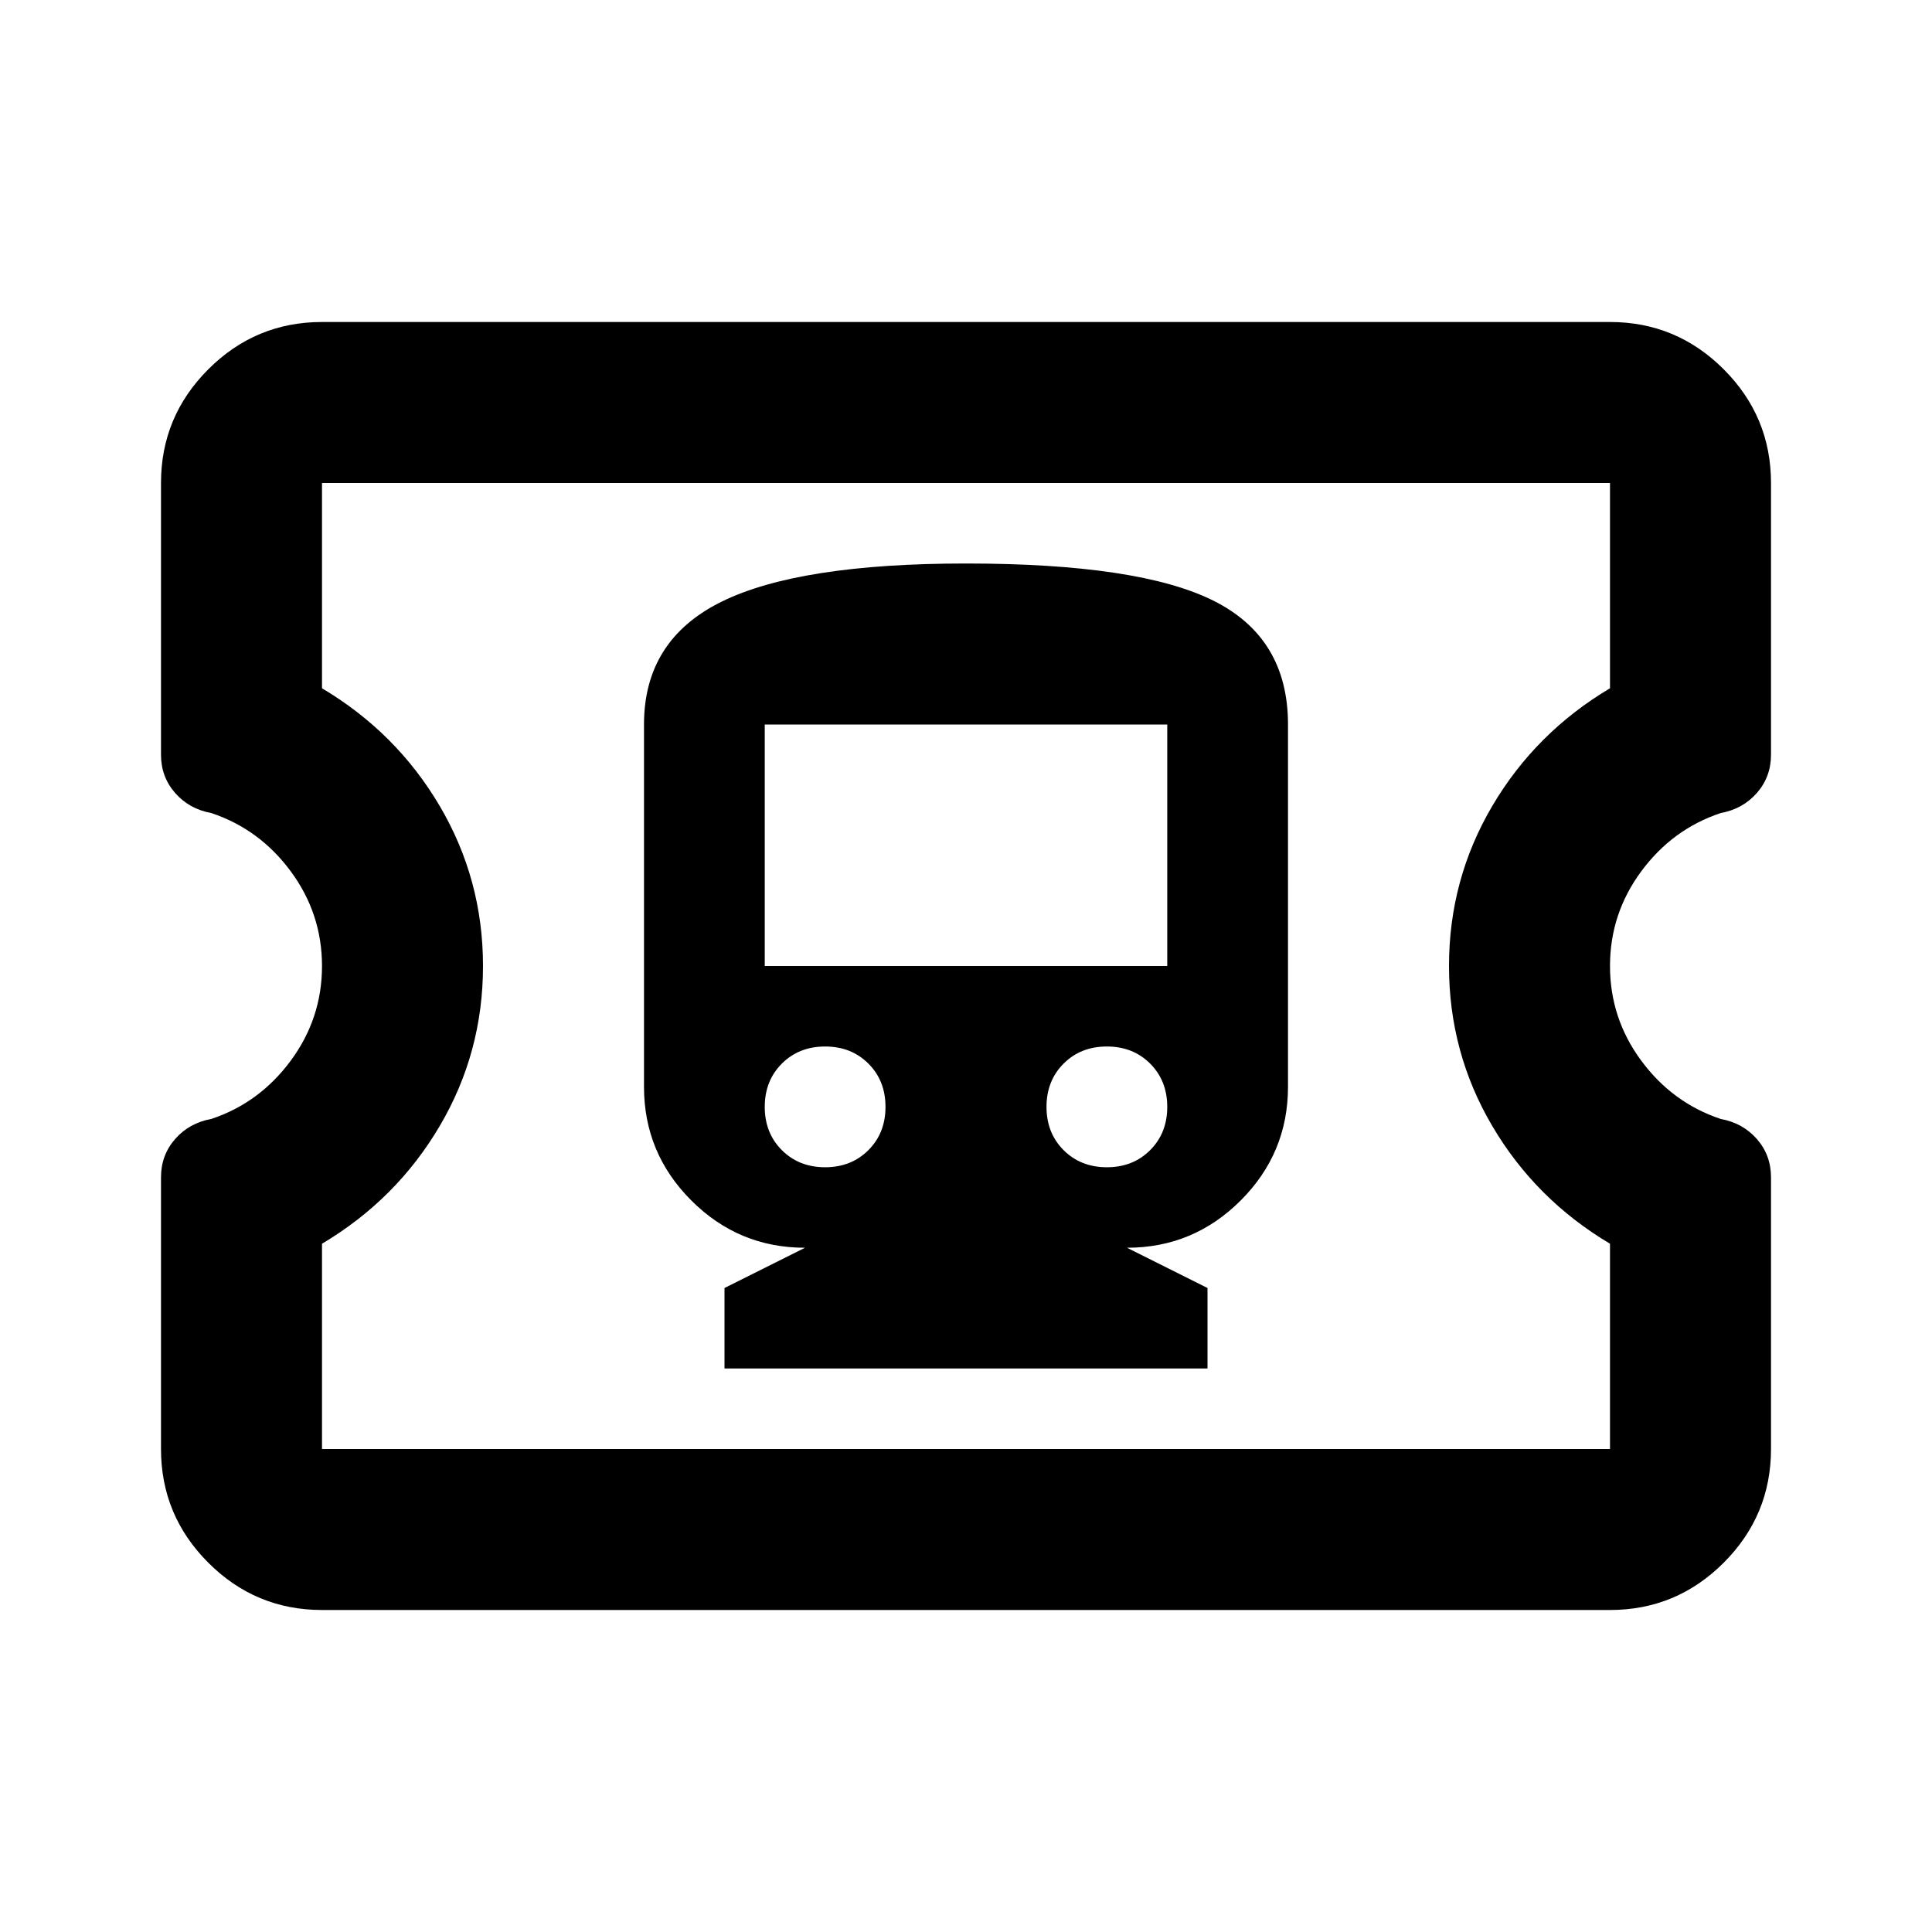
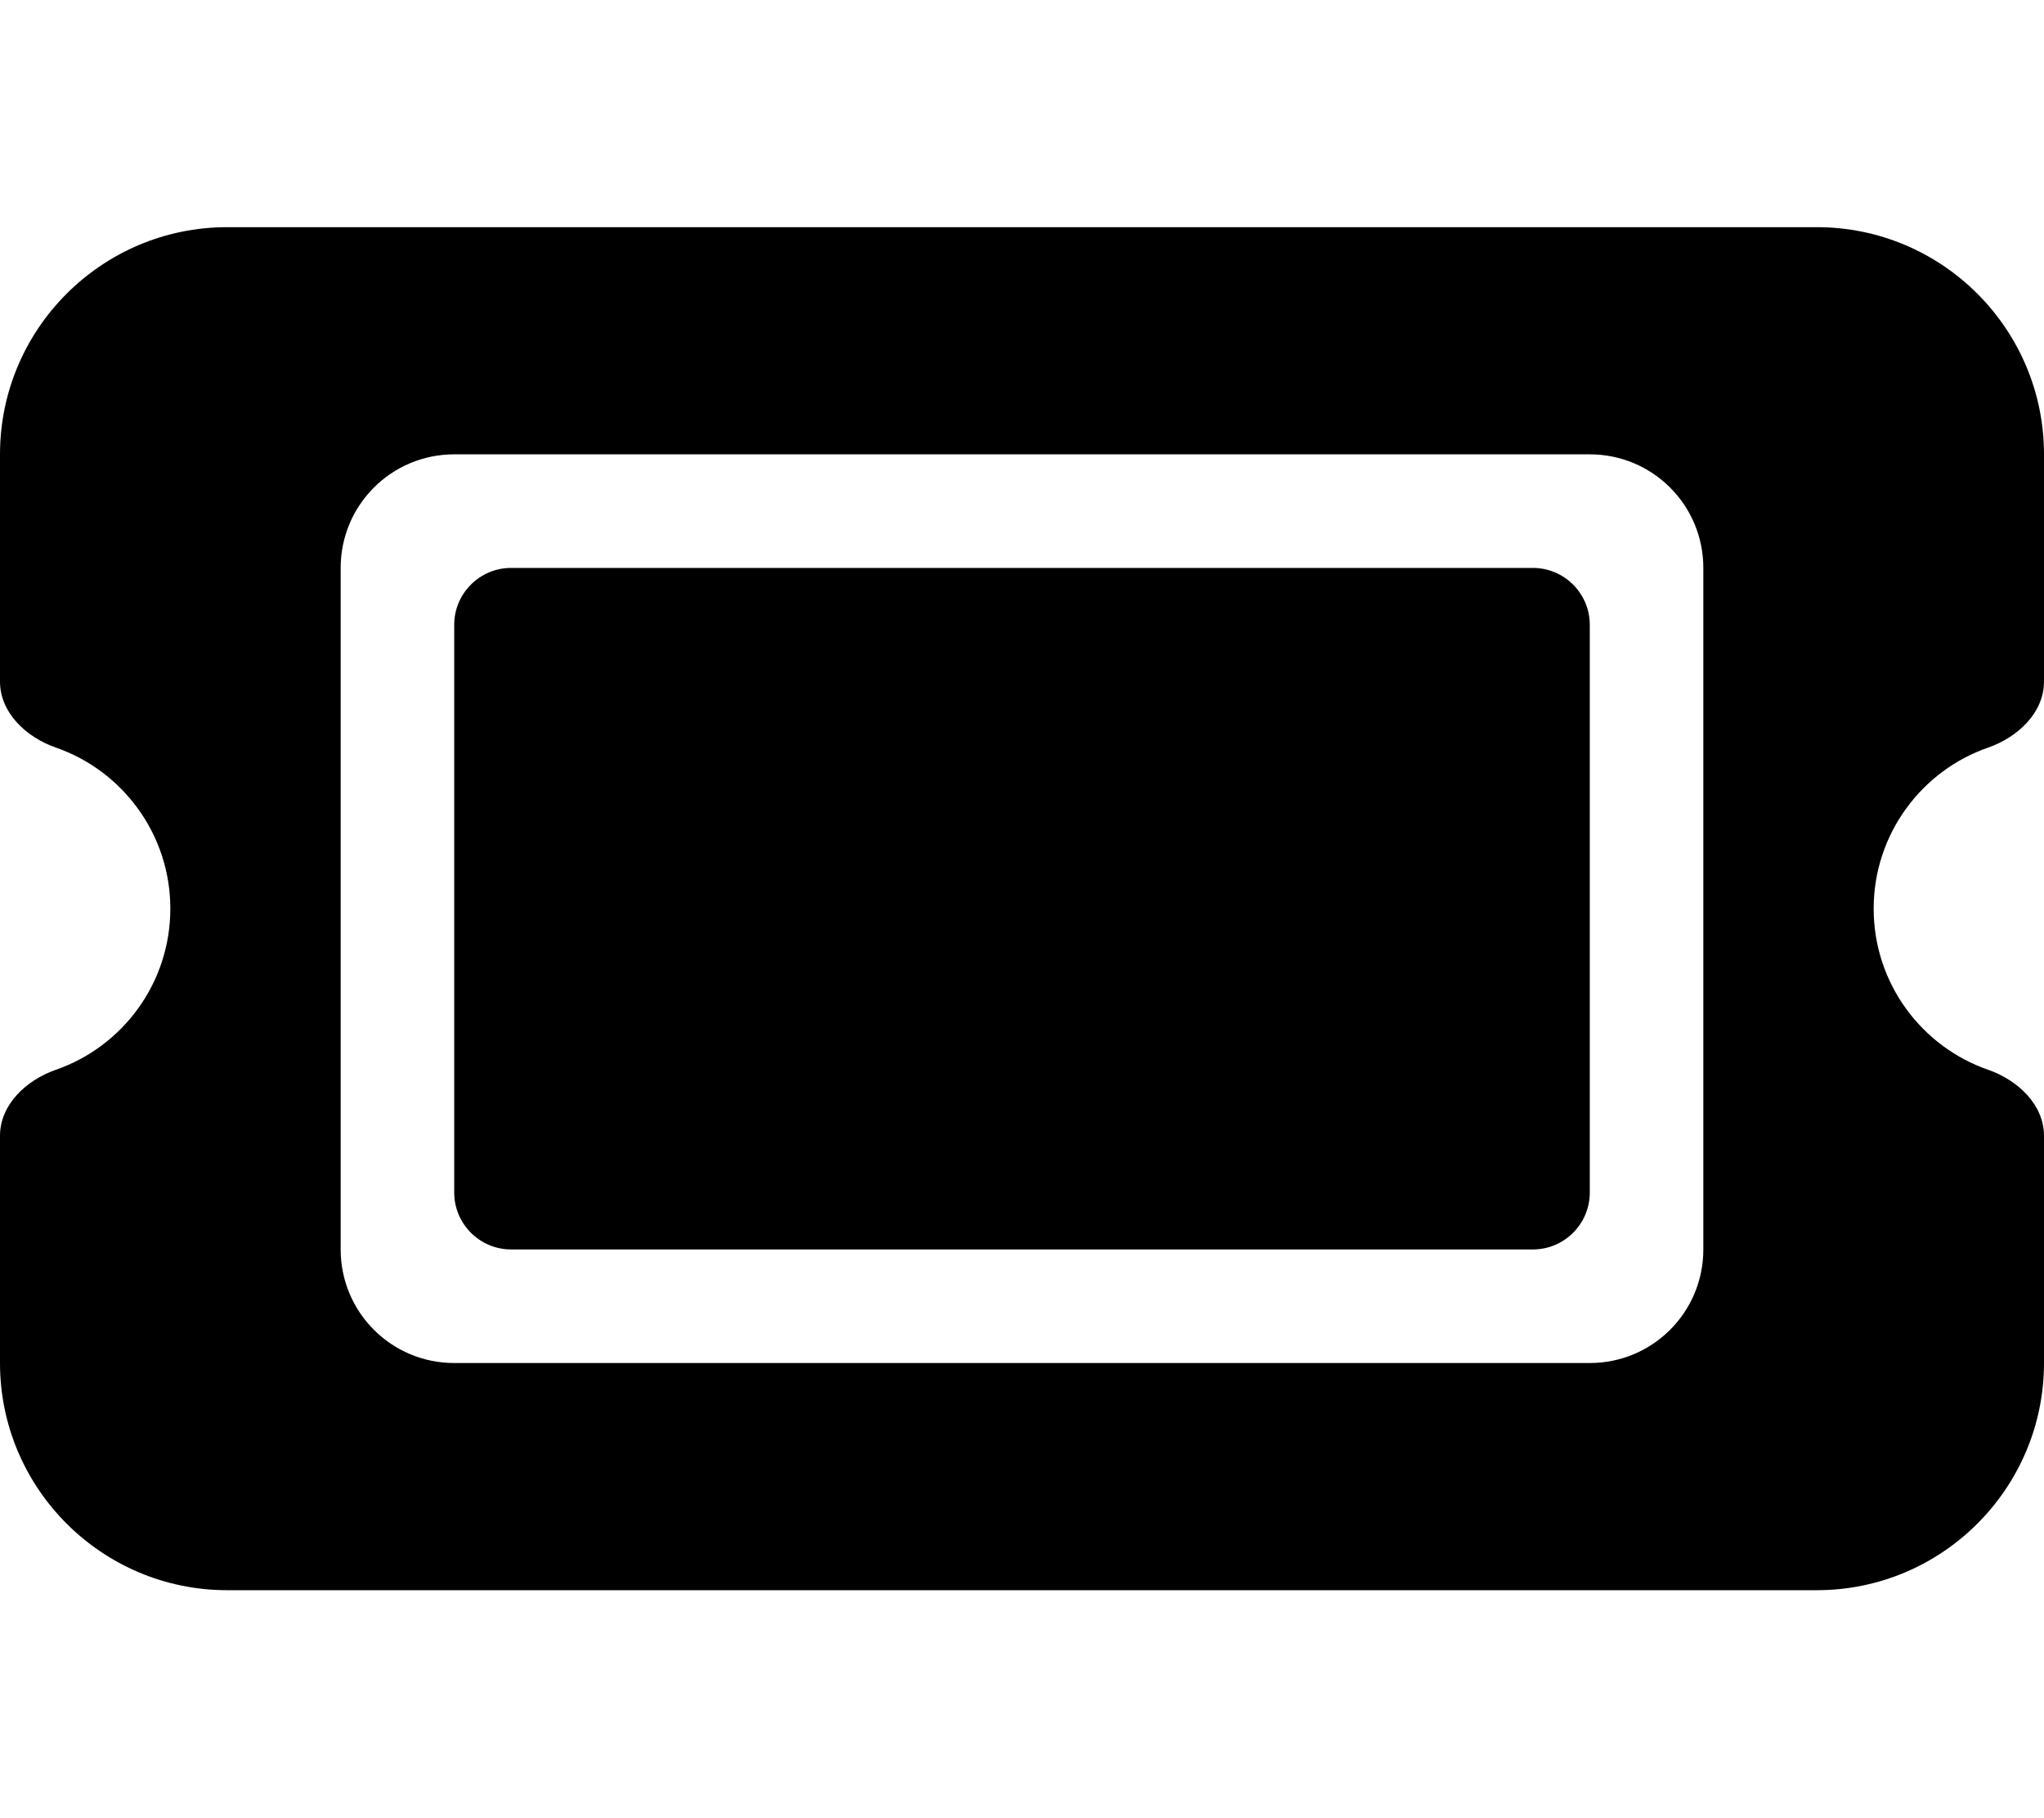
- <svg xmlns="http://www.w3.org/2000/svg" height="24px" viewBox="0 -960 960 960" width="24px" fill="currentColor">
-   <path d="M360-280h240v-40l-40-20q33 0 56.5-23.5T640-420v-180q0-43-37-61.5T480-680q-83 0-121.5 19T320-600v180q0 33 23.5 56.5T400-340l-40 20v40Zm50-100q-13 0-21.5-8.5T380-410q0-13 8.5-21.5T410-440q13 0 21.5 8.5T440-410q0 13-8.5 21.5T410-380Zm140 0q-13 0-21.5-8.5T520-410q0-13 8.5-21.5T550-440q13 0 21.5 8.5T580-410q0 13-8.5 21.5T550-380ZM380-480v-120h200v120H380ZM160-160q-33 0-56.5-23.5T80-240v-135q0-11 7-19t18-10q24-8 39.5-29t15.5-47q0-26-15.5-47T105-556q-11-2-18-10t-7-19v-135q0-33 23.5-56.5T160-800h640q33 0 56.5 23.5T880-720v135q0 11-7 19t-18 10q-24 8-39.5 29T800-480q0 26 15.5 47t39.5 29q11 2 18 10t7 19v135q0 33-23.5 56.5T800-160H160Zm0-80h640v-102q-37-22-58.5-58.5T720-480q0-43 21.5-79.5T800-618v-102H160v102q37 22 58.5 58.5T240-480q0 43-21.5 79.5T160-342v102Zm320-240Z" />
+ <svg xmlns="http://www.w3.org/2000/svg" viewBox="0 0 576 512">
+   <path d="M64 64C28.7 64 0 92.7 0 128l0 64c0 8.8 7.4 15.7 15.7 18.6C34.5 217.1 48 235 48 256s-13.5 38.9-32.3 45.4C7.4 304.3 0 311.2 0 320l0 64c0 35.3 28.7 64 64 64l448 0c35.3 0 64-28.7 64-64l0-64c0-8.8-7.4-15.7-15.7-18.6C541.5 294.9 528 277 528 256s13.5-38.9 32.3-45.4c8.3-2.9 15.7-9.8 15.7-18.6l0-64c0-35.3-28.7-64-64-64L64 64zm64 112l0 160c0 8.8 7.2 16 16 16l288 0c8.8 0 16-7.2 16-16l0-160c0-8.8-7.2-16-16-16l-288 0c-8.8 0-16 7.2-16 16zM96 160c0-17.7 14.3-32 32-32l320 0c17.7 0 32 14.3 32 32l0 192c0 17.7-14.3 32-32 32l-320 0c-17.7 0-32-14.3-32-32l0-192z" />
</svg>
